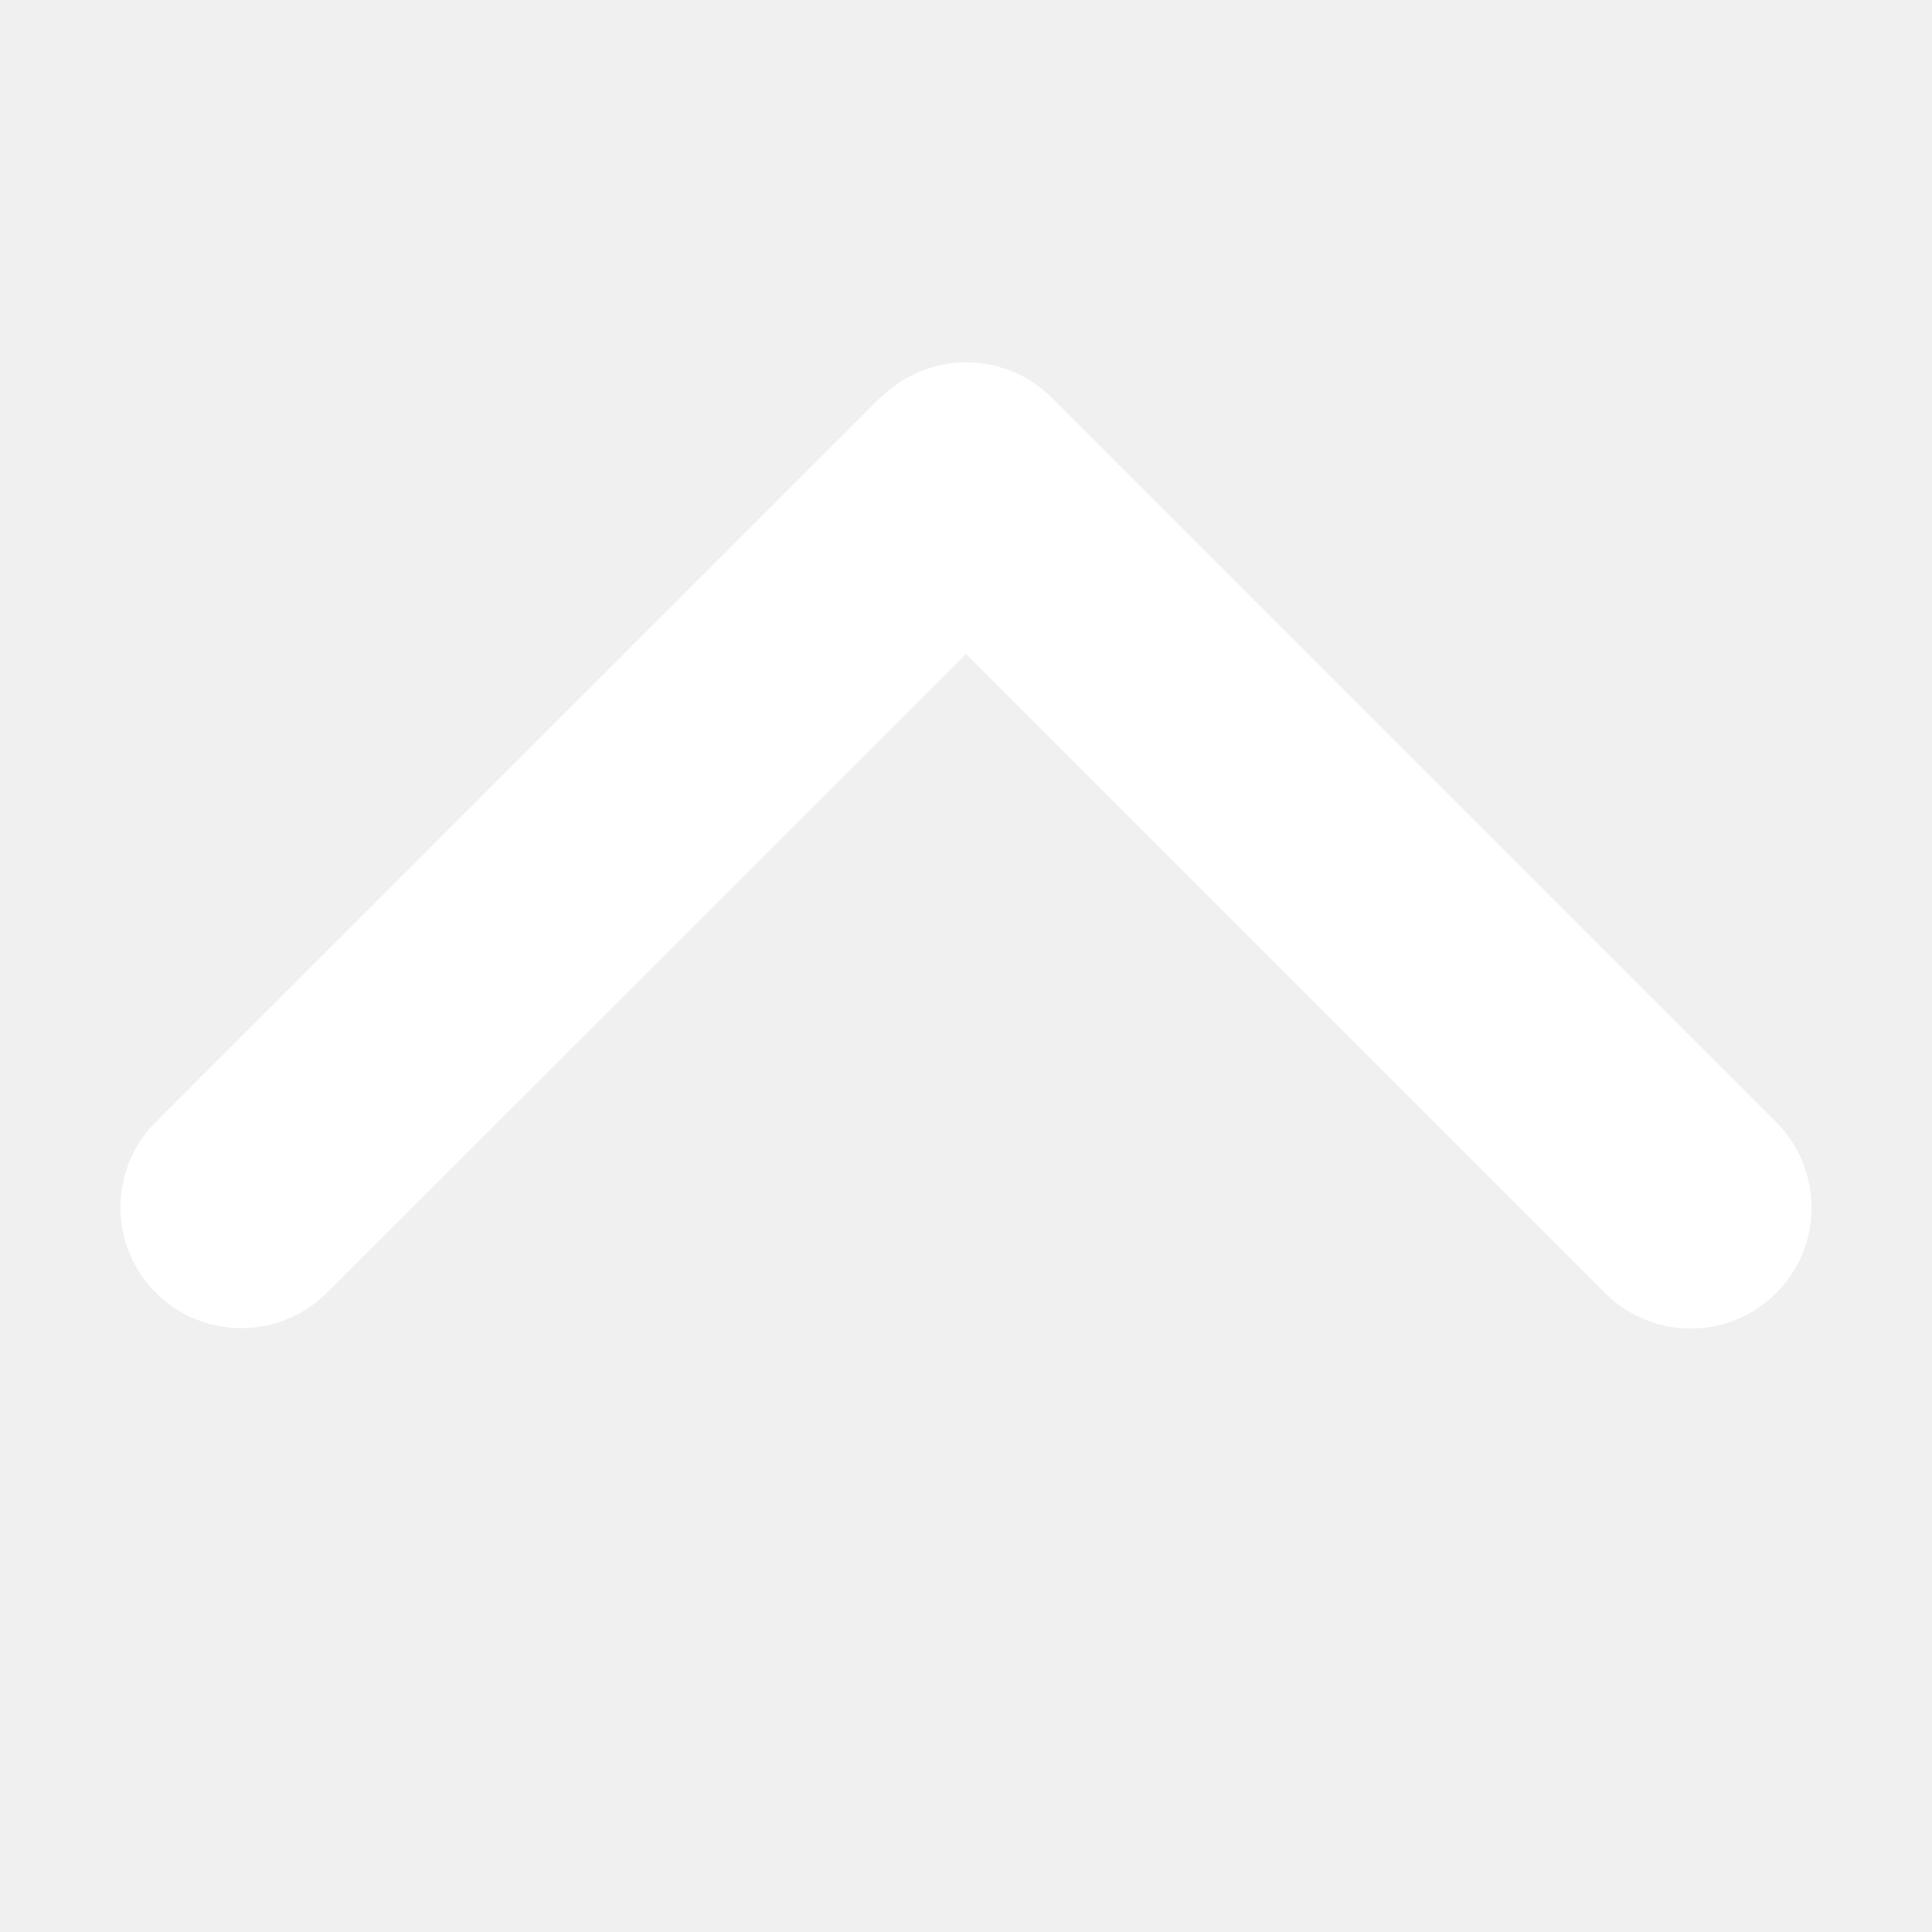
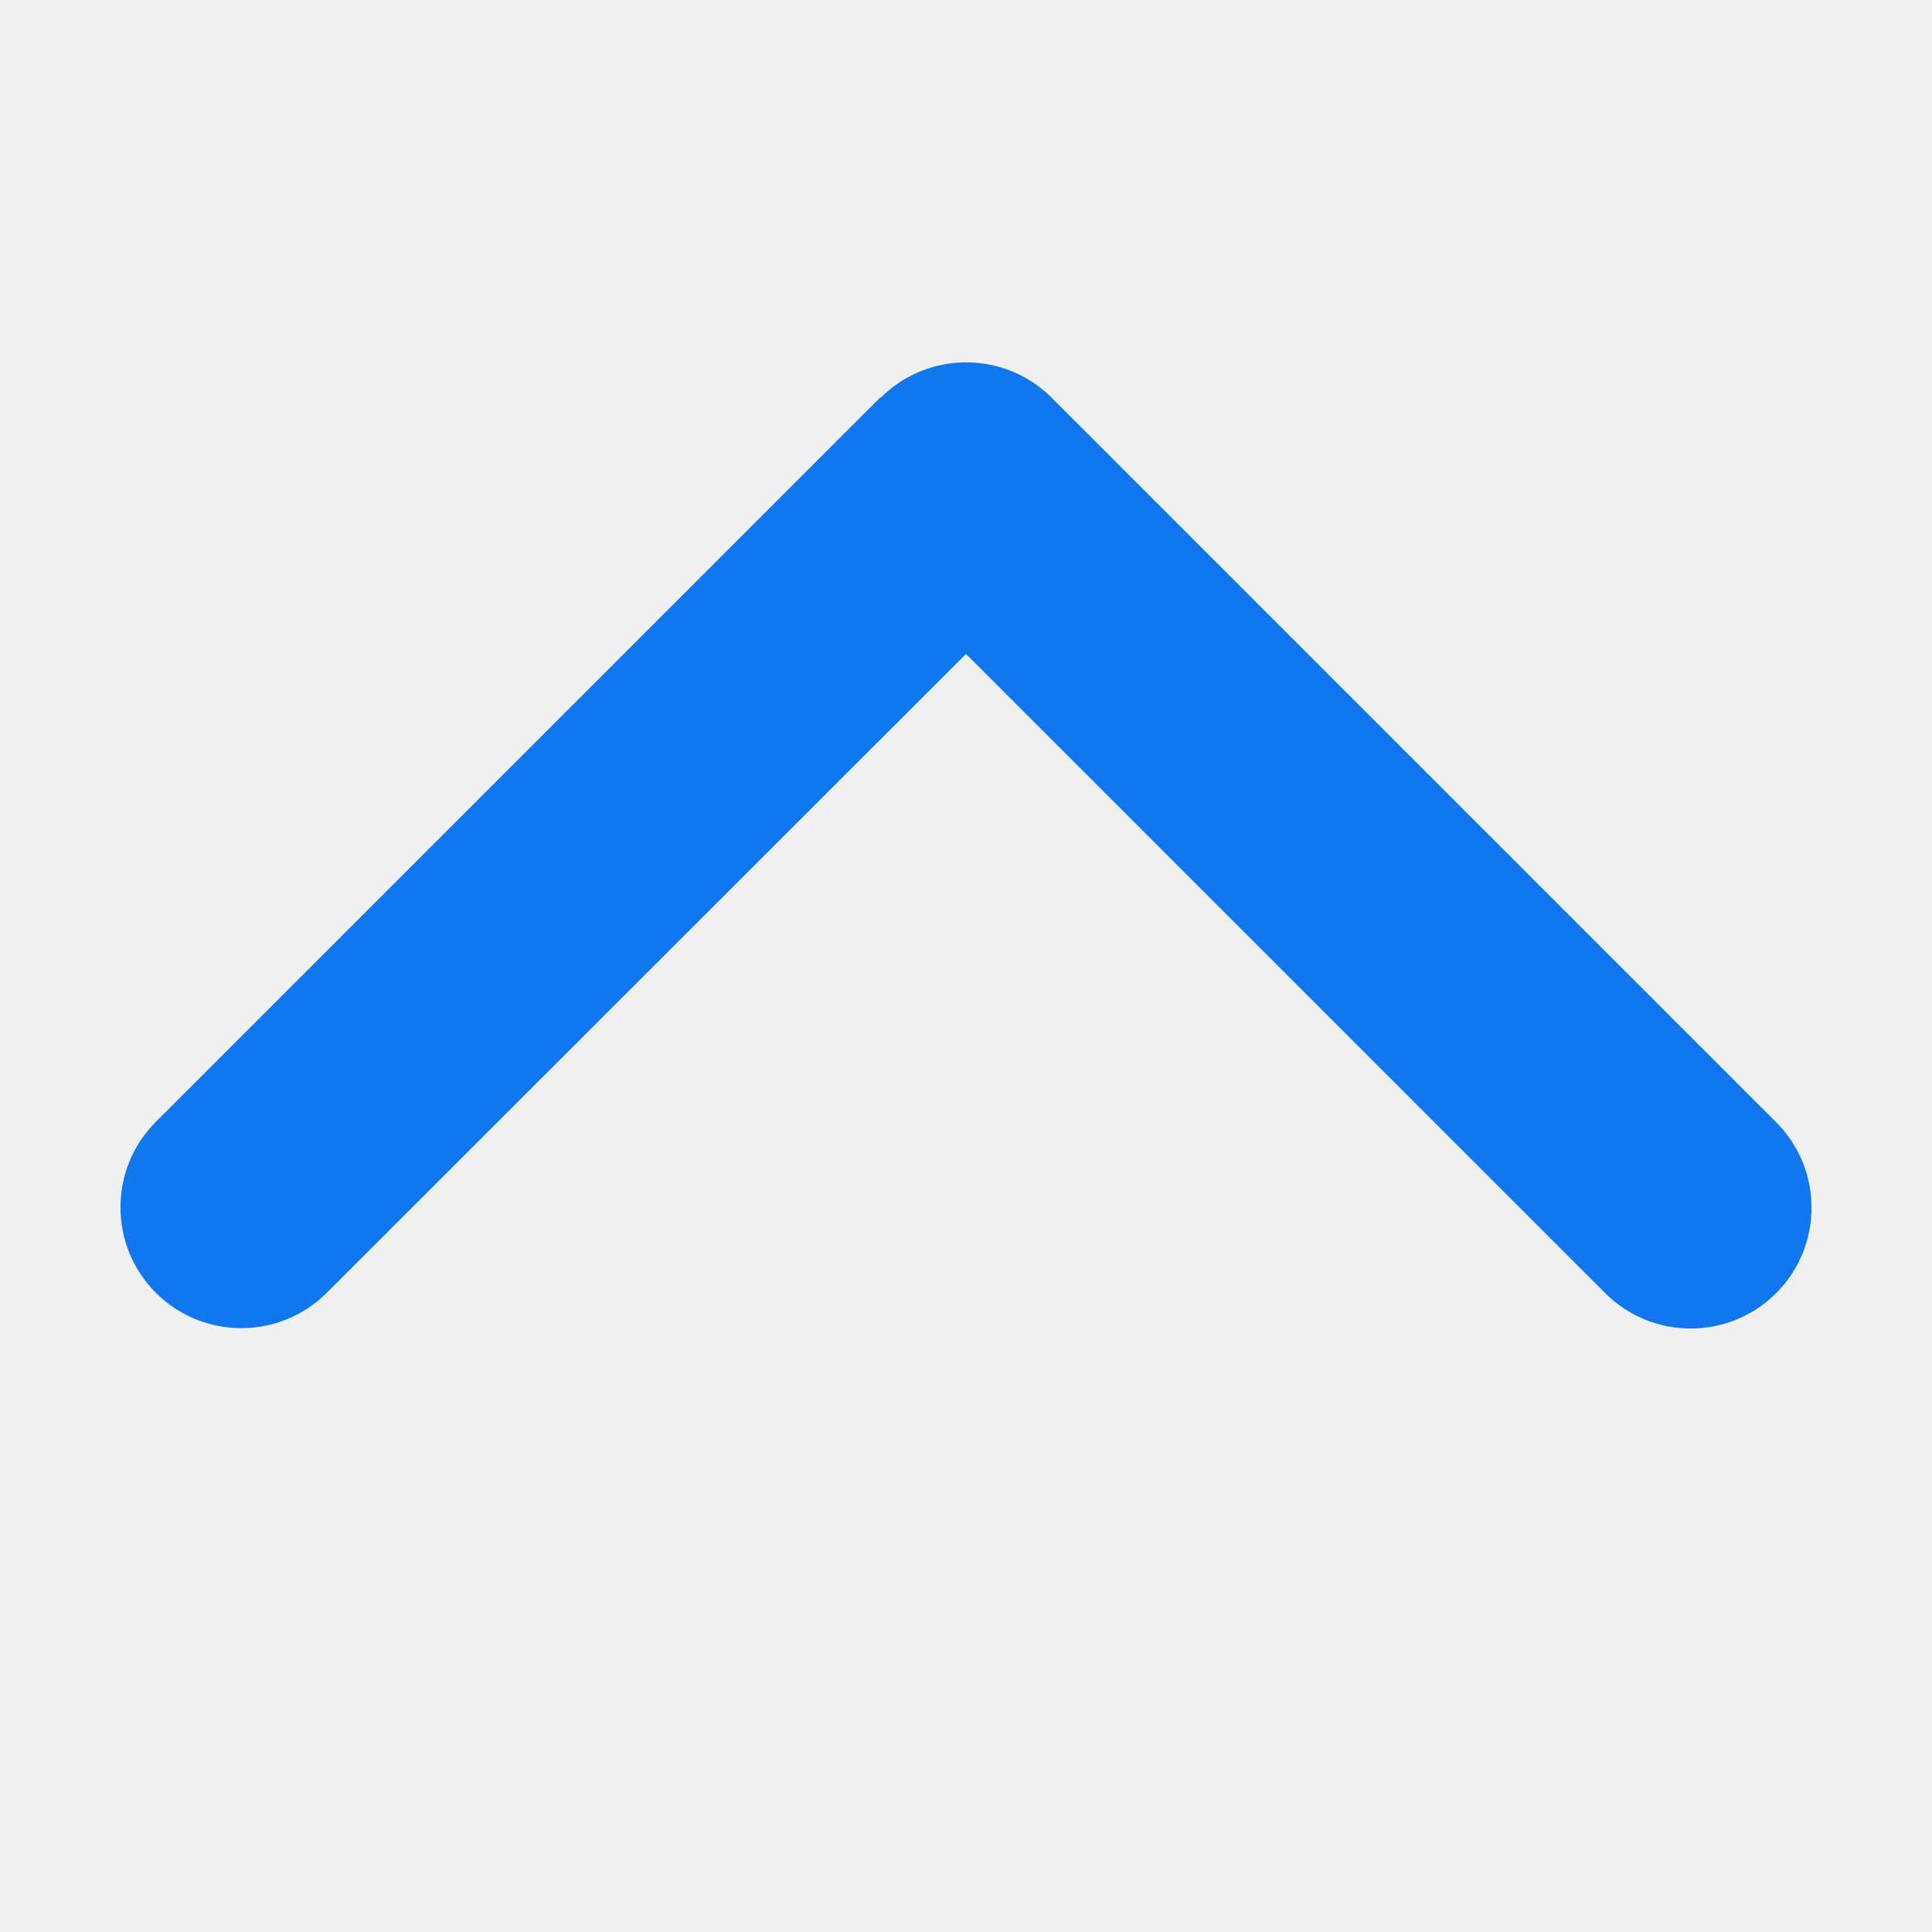
<svg xmlns="http://www.w3.org/2000/svg" height="1em" viewBox="0 0 512 512">
-   <style>svg{fill:#fff}</style>
+   <style>svg{fill:#1177ee}</style>
  <path d="M233.4 105.4c12.5-12.5 32.8-12.5 45.3 0l192 192c12.5  12.5 12.5 32.8 0 45.3s-32.8 12.5-45.3 0L256 173.3 86.6 342.6c-12.5  12.5-32.8 12.5-45.3 0s-12.5-32.8 0-45.3l192-192z" />
</svg>
